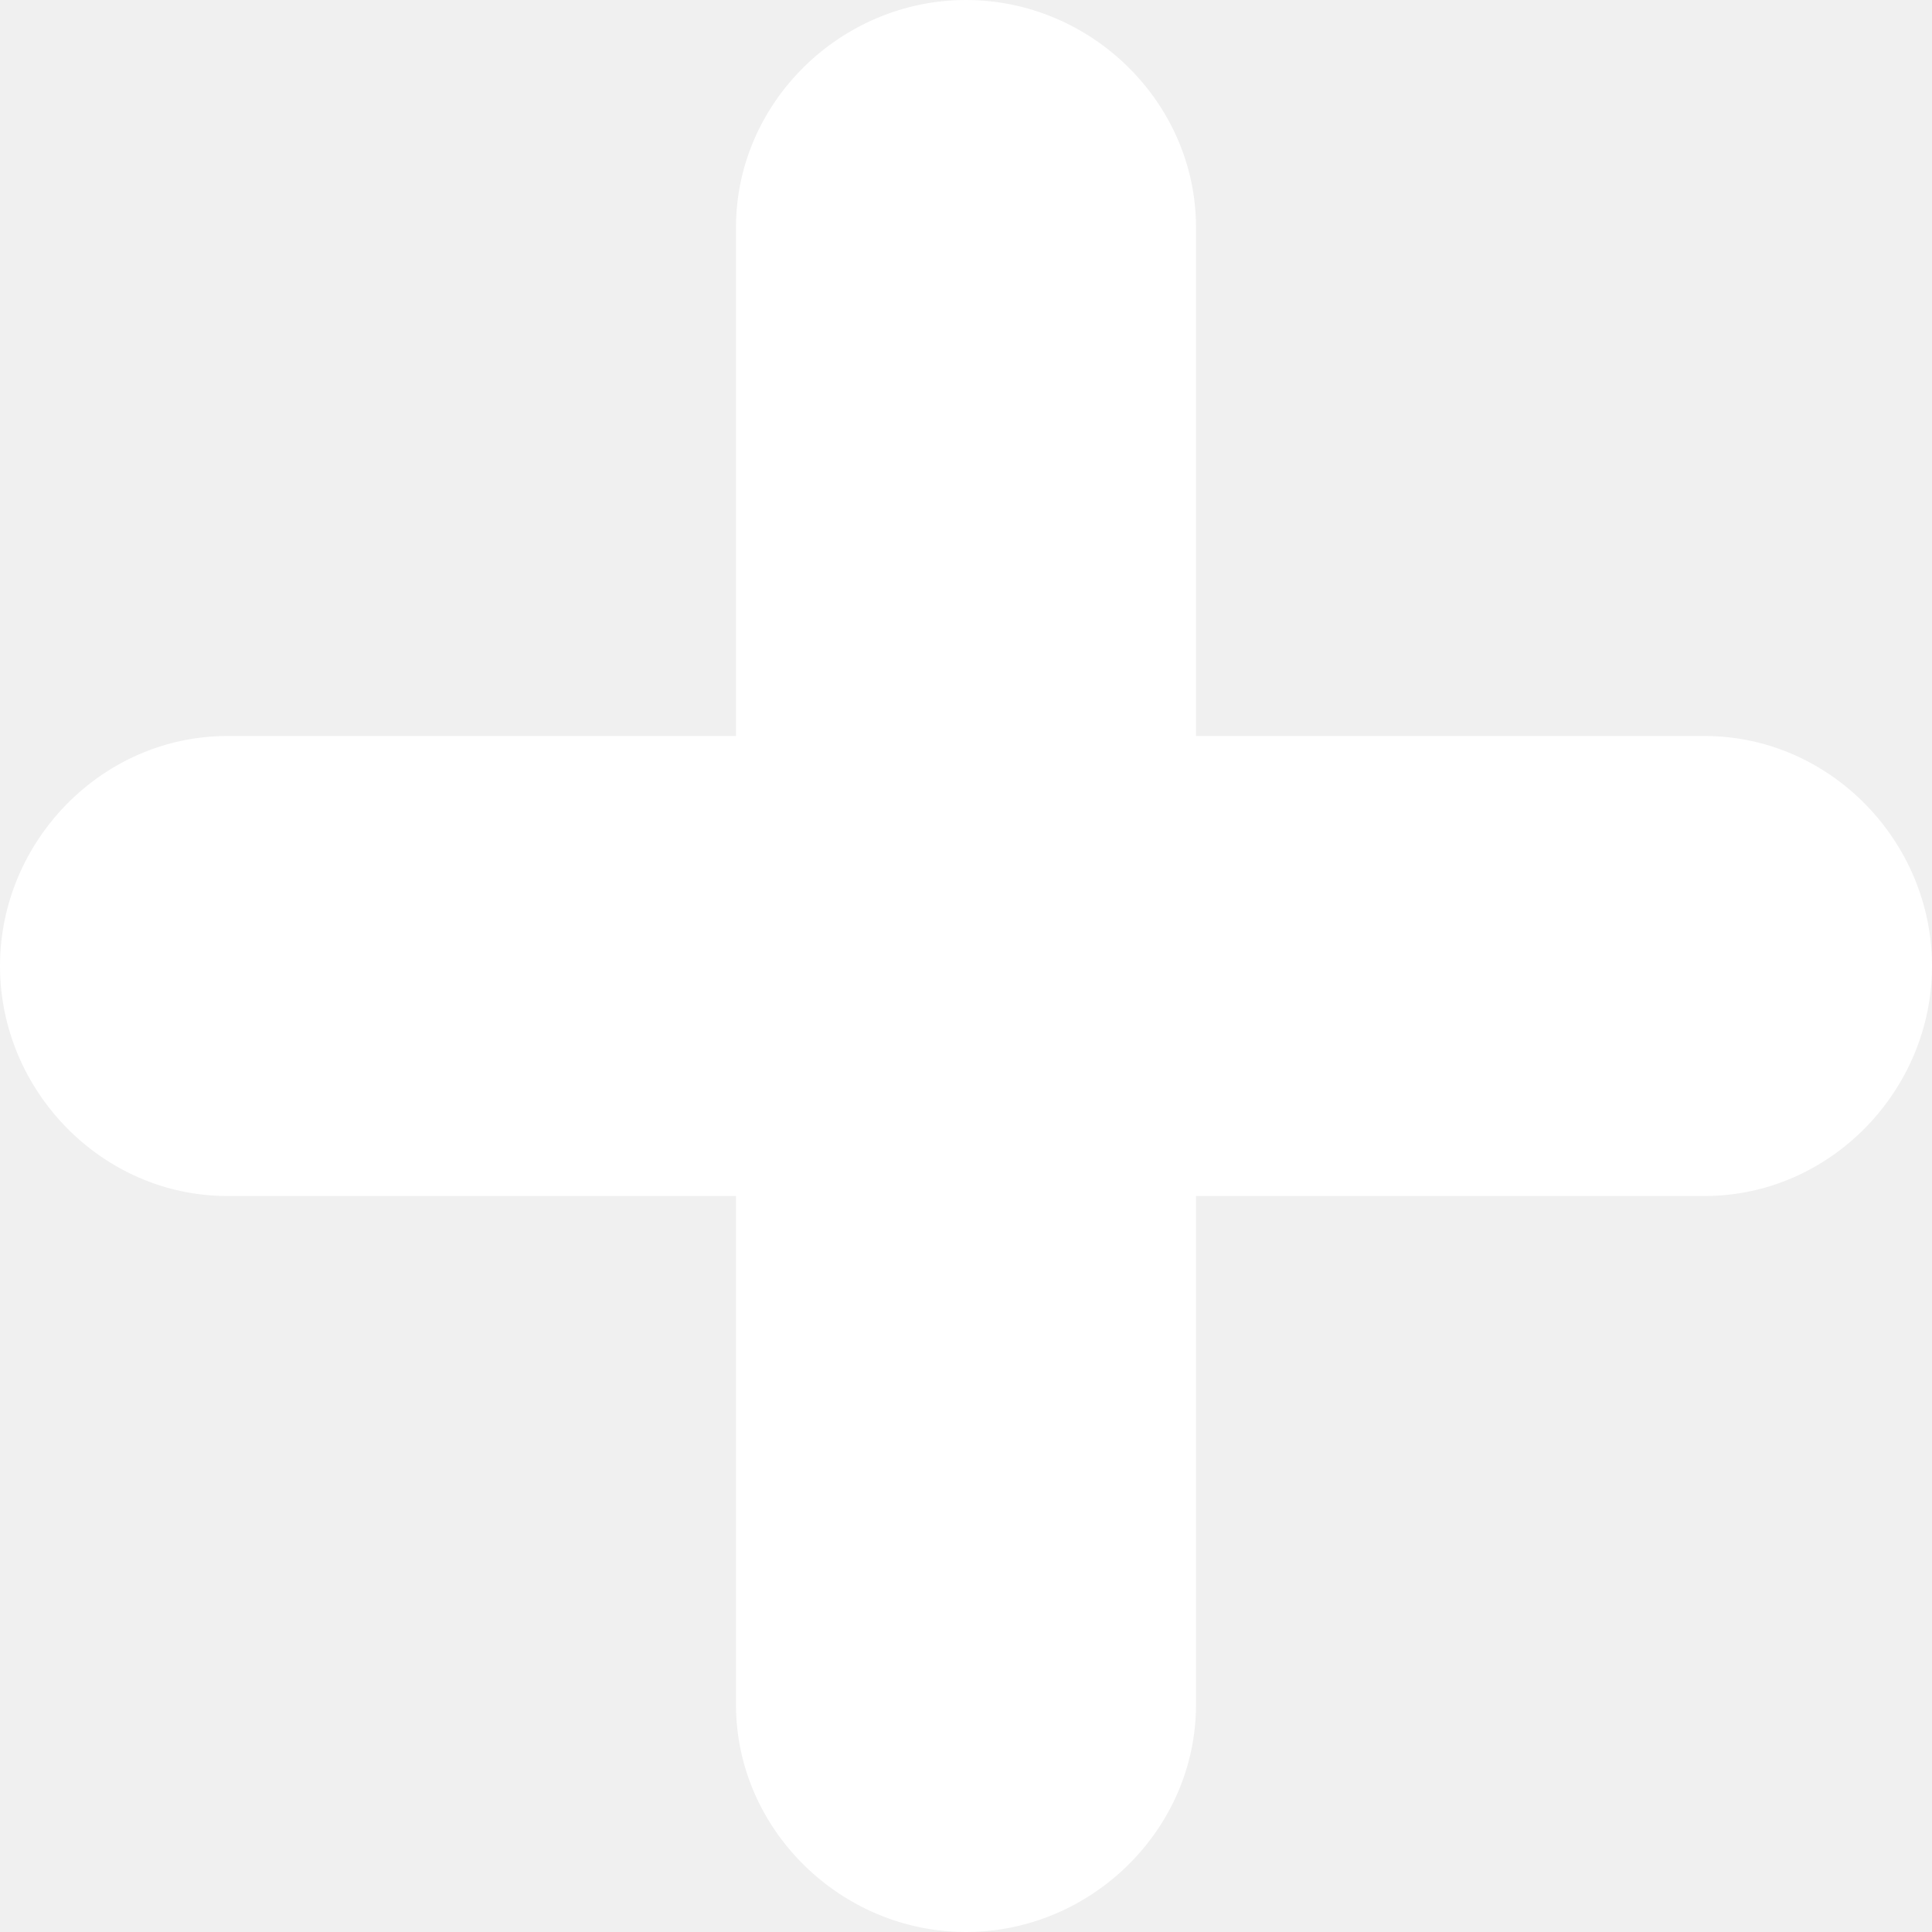
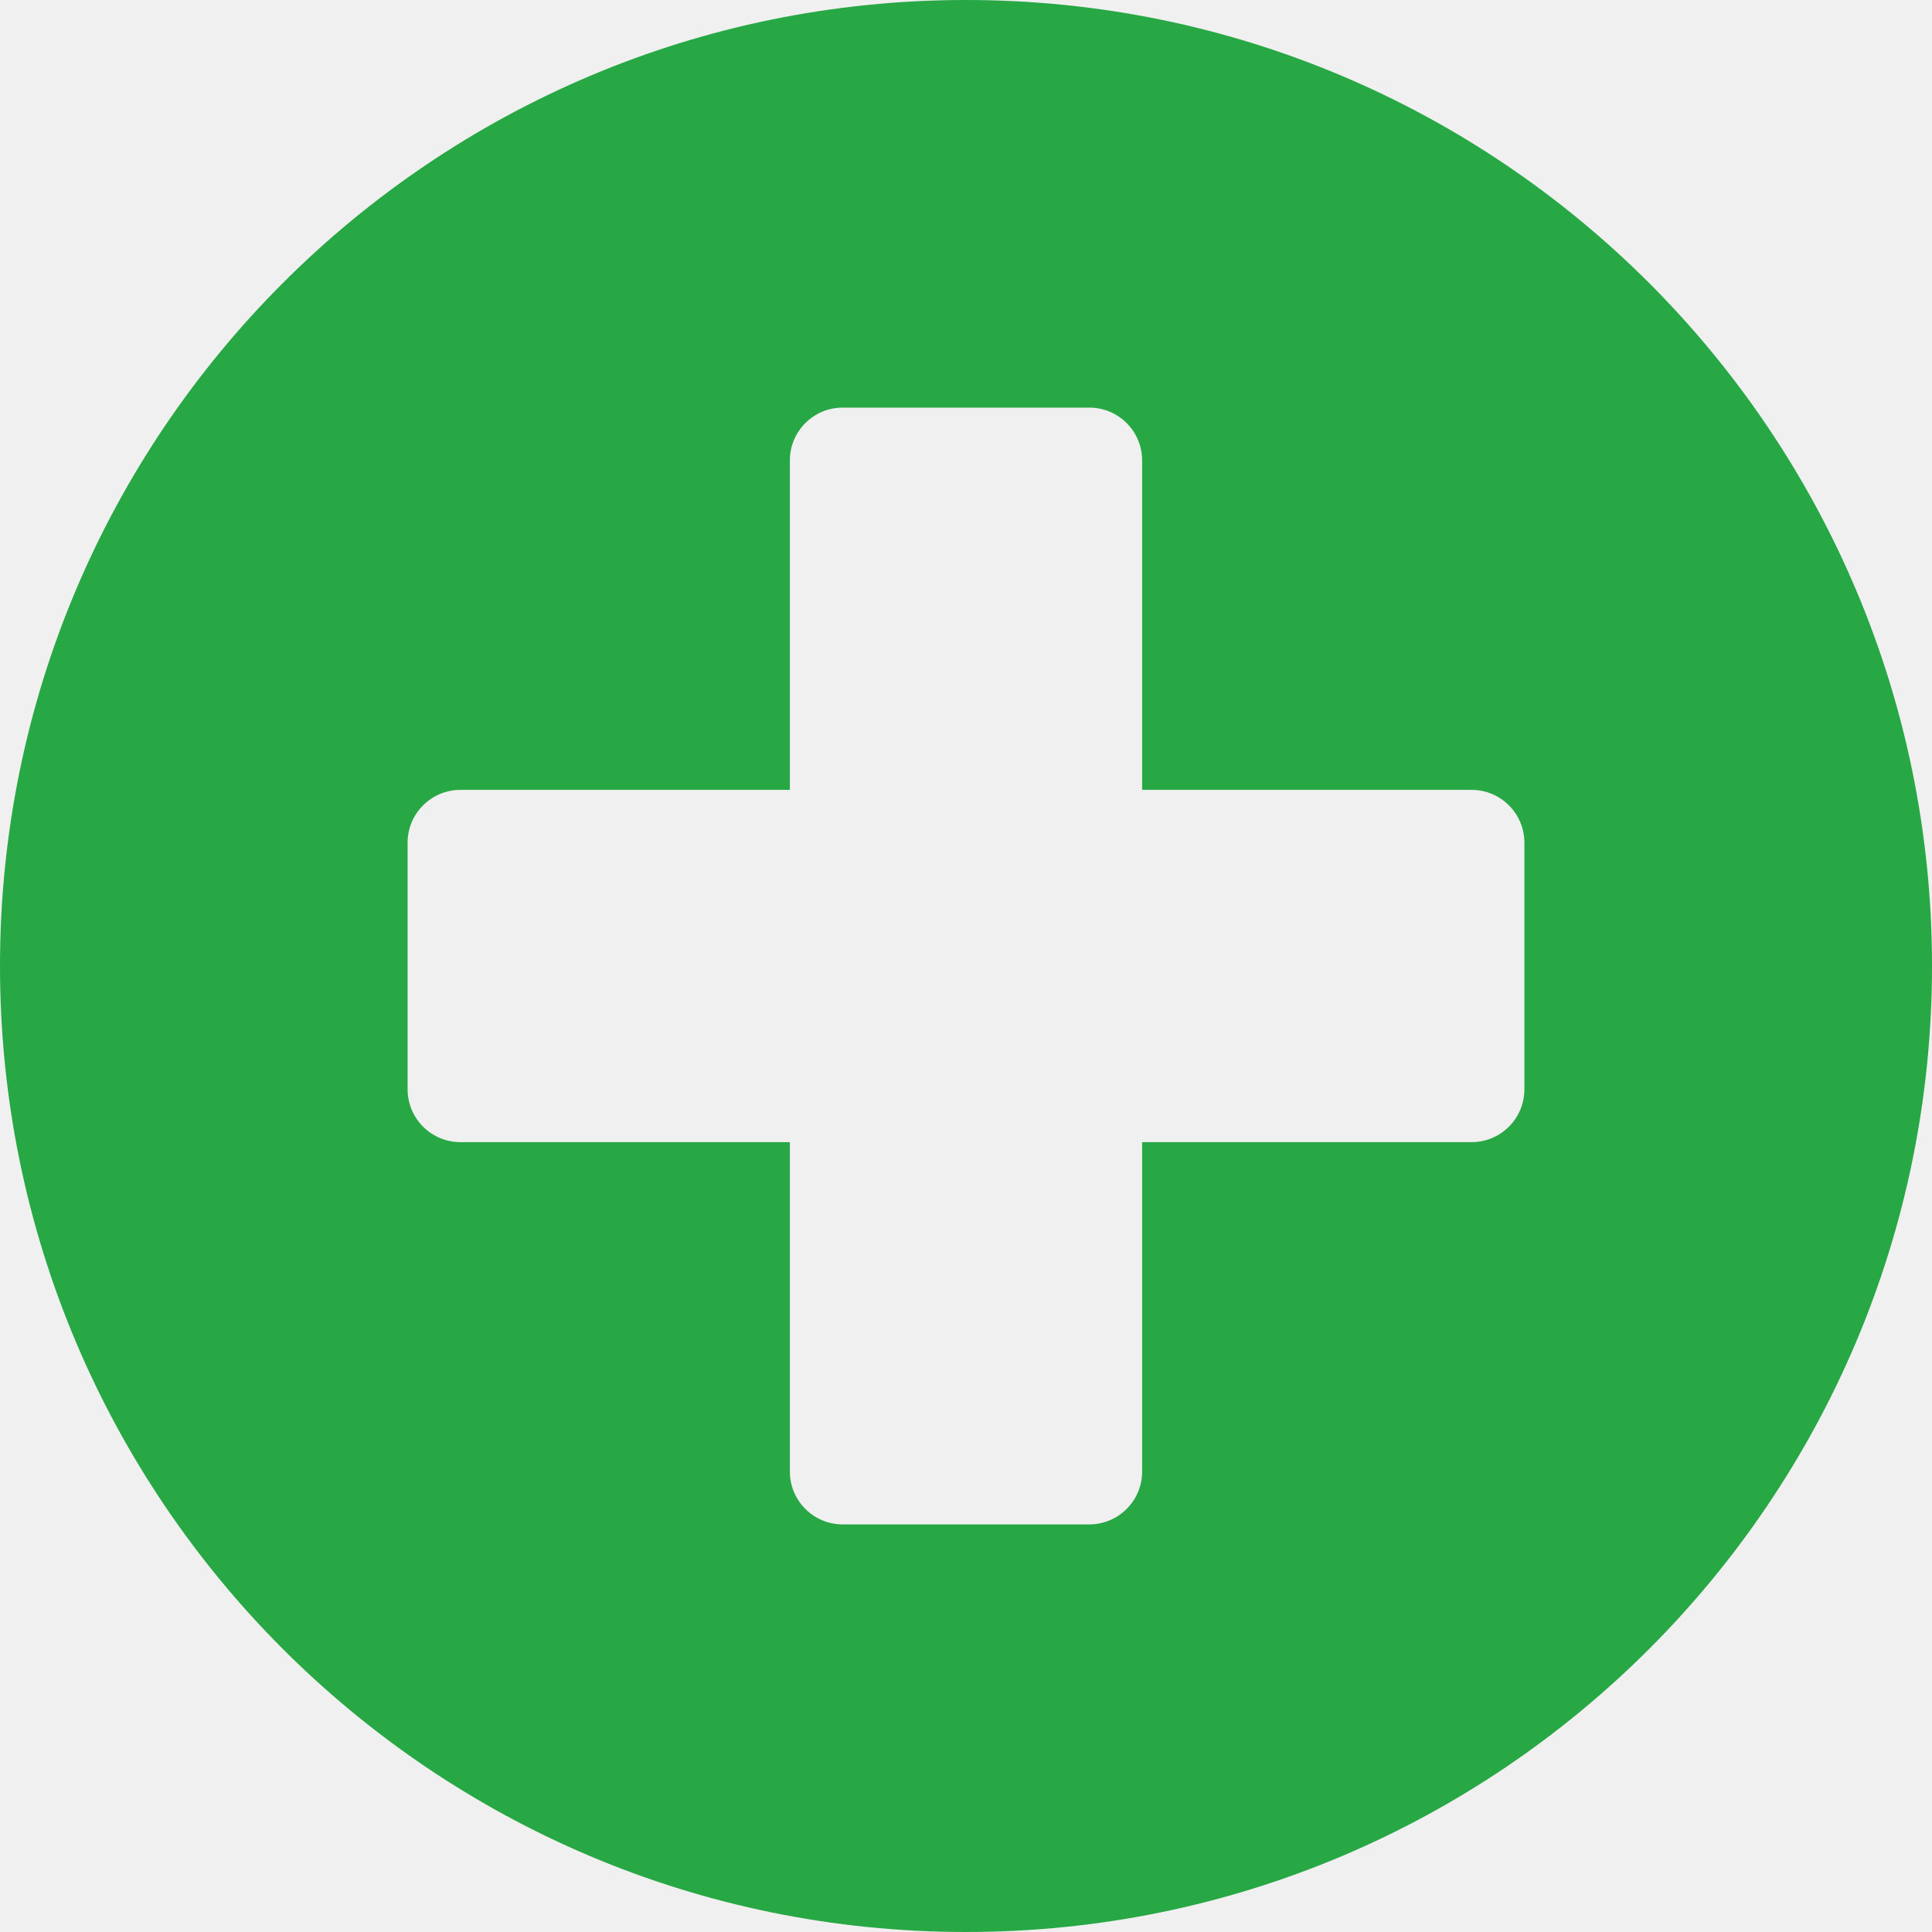
- <svg xmlns="http://www.w3.org/2000/svg" version="1.1" id="Capa_1" x="0px" y="0px" viewBox="0 0 42 42" style="enable-background:new 0 0 42 42;" xml:space="preserve">
-   <path style="fill:white;" d="M37.059,16H26V4.941C26,2.224,23.718,0,21,0s-5,2.224-5,4.941V16H4.941C2.224,16,0,18.282,0,21  s2.224,5,4.941,5H16v11.059C16,39.776,18.282,42,21,42s5-2.224,5-4.941V26h11.059C39.776,26,42,23.718,42,21S39.776,16,37.059,16z" />
+ <svg xmlns="http://www.w3.org/2000/svg" version="1.1" id="Capa_1" x="0px" y="0px" width="416.979px" height="416.979px" viewBox="0 0 416.979 416.979" style="enable-background:new 0 0 416.979 416.979;" xml:space="preserve">
+   <g>
+     <path style="fill:#28a745;" d="M208.489,0C93.343,0,0,93.343,0,208.489c0,115.146,93.343,208.489,208.489,208.489s208.49-93.344,208.49-208.489   C416.979,93.343,323.635,0,208.489,0z M329.006,235.1c0,6.299-5.105,11.404-11.404,11.404h-71.099v71.1   c0,6.298-5.106,11.404-11.404,11.404h-53.22c-6.298,0-11.404-5.106-11.404-11.404v-71.1h-71.1c-6.298,0-11.404-5.106-11.404-11.404   v-53.22c0-6.298,5.106-11.404,11.404-11.404h71.1v-71.1c0-6.298,5.105-11.404,11.404-11.404h53.22   c6.298,0,11.404,5.106,11.404,11.404v71.1h71.099c6.299,0,11.404,5.106,11.404,11.404V235.1L329.006,235.1z" />
+   </g>
  <g>
</g>
  <g>
</g>
  <g>
</g>
  <g>
</g>
  <g>
</g>
  <g>
</g>
  <g>
</g>
  <g>
</g>
  <g>
</g>
  <g>
</g>
  <g>
</g>
  <g>
</g>
  <g>
</g>
  <g>
</g>
  <g>
</g>
</svg>
